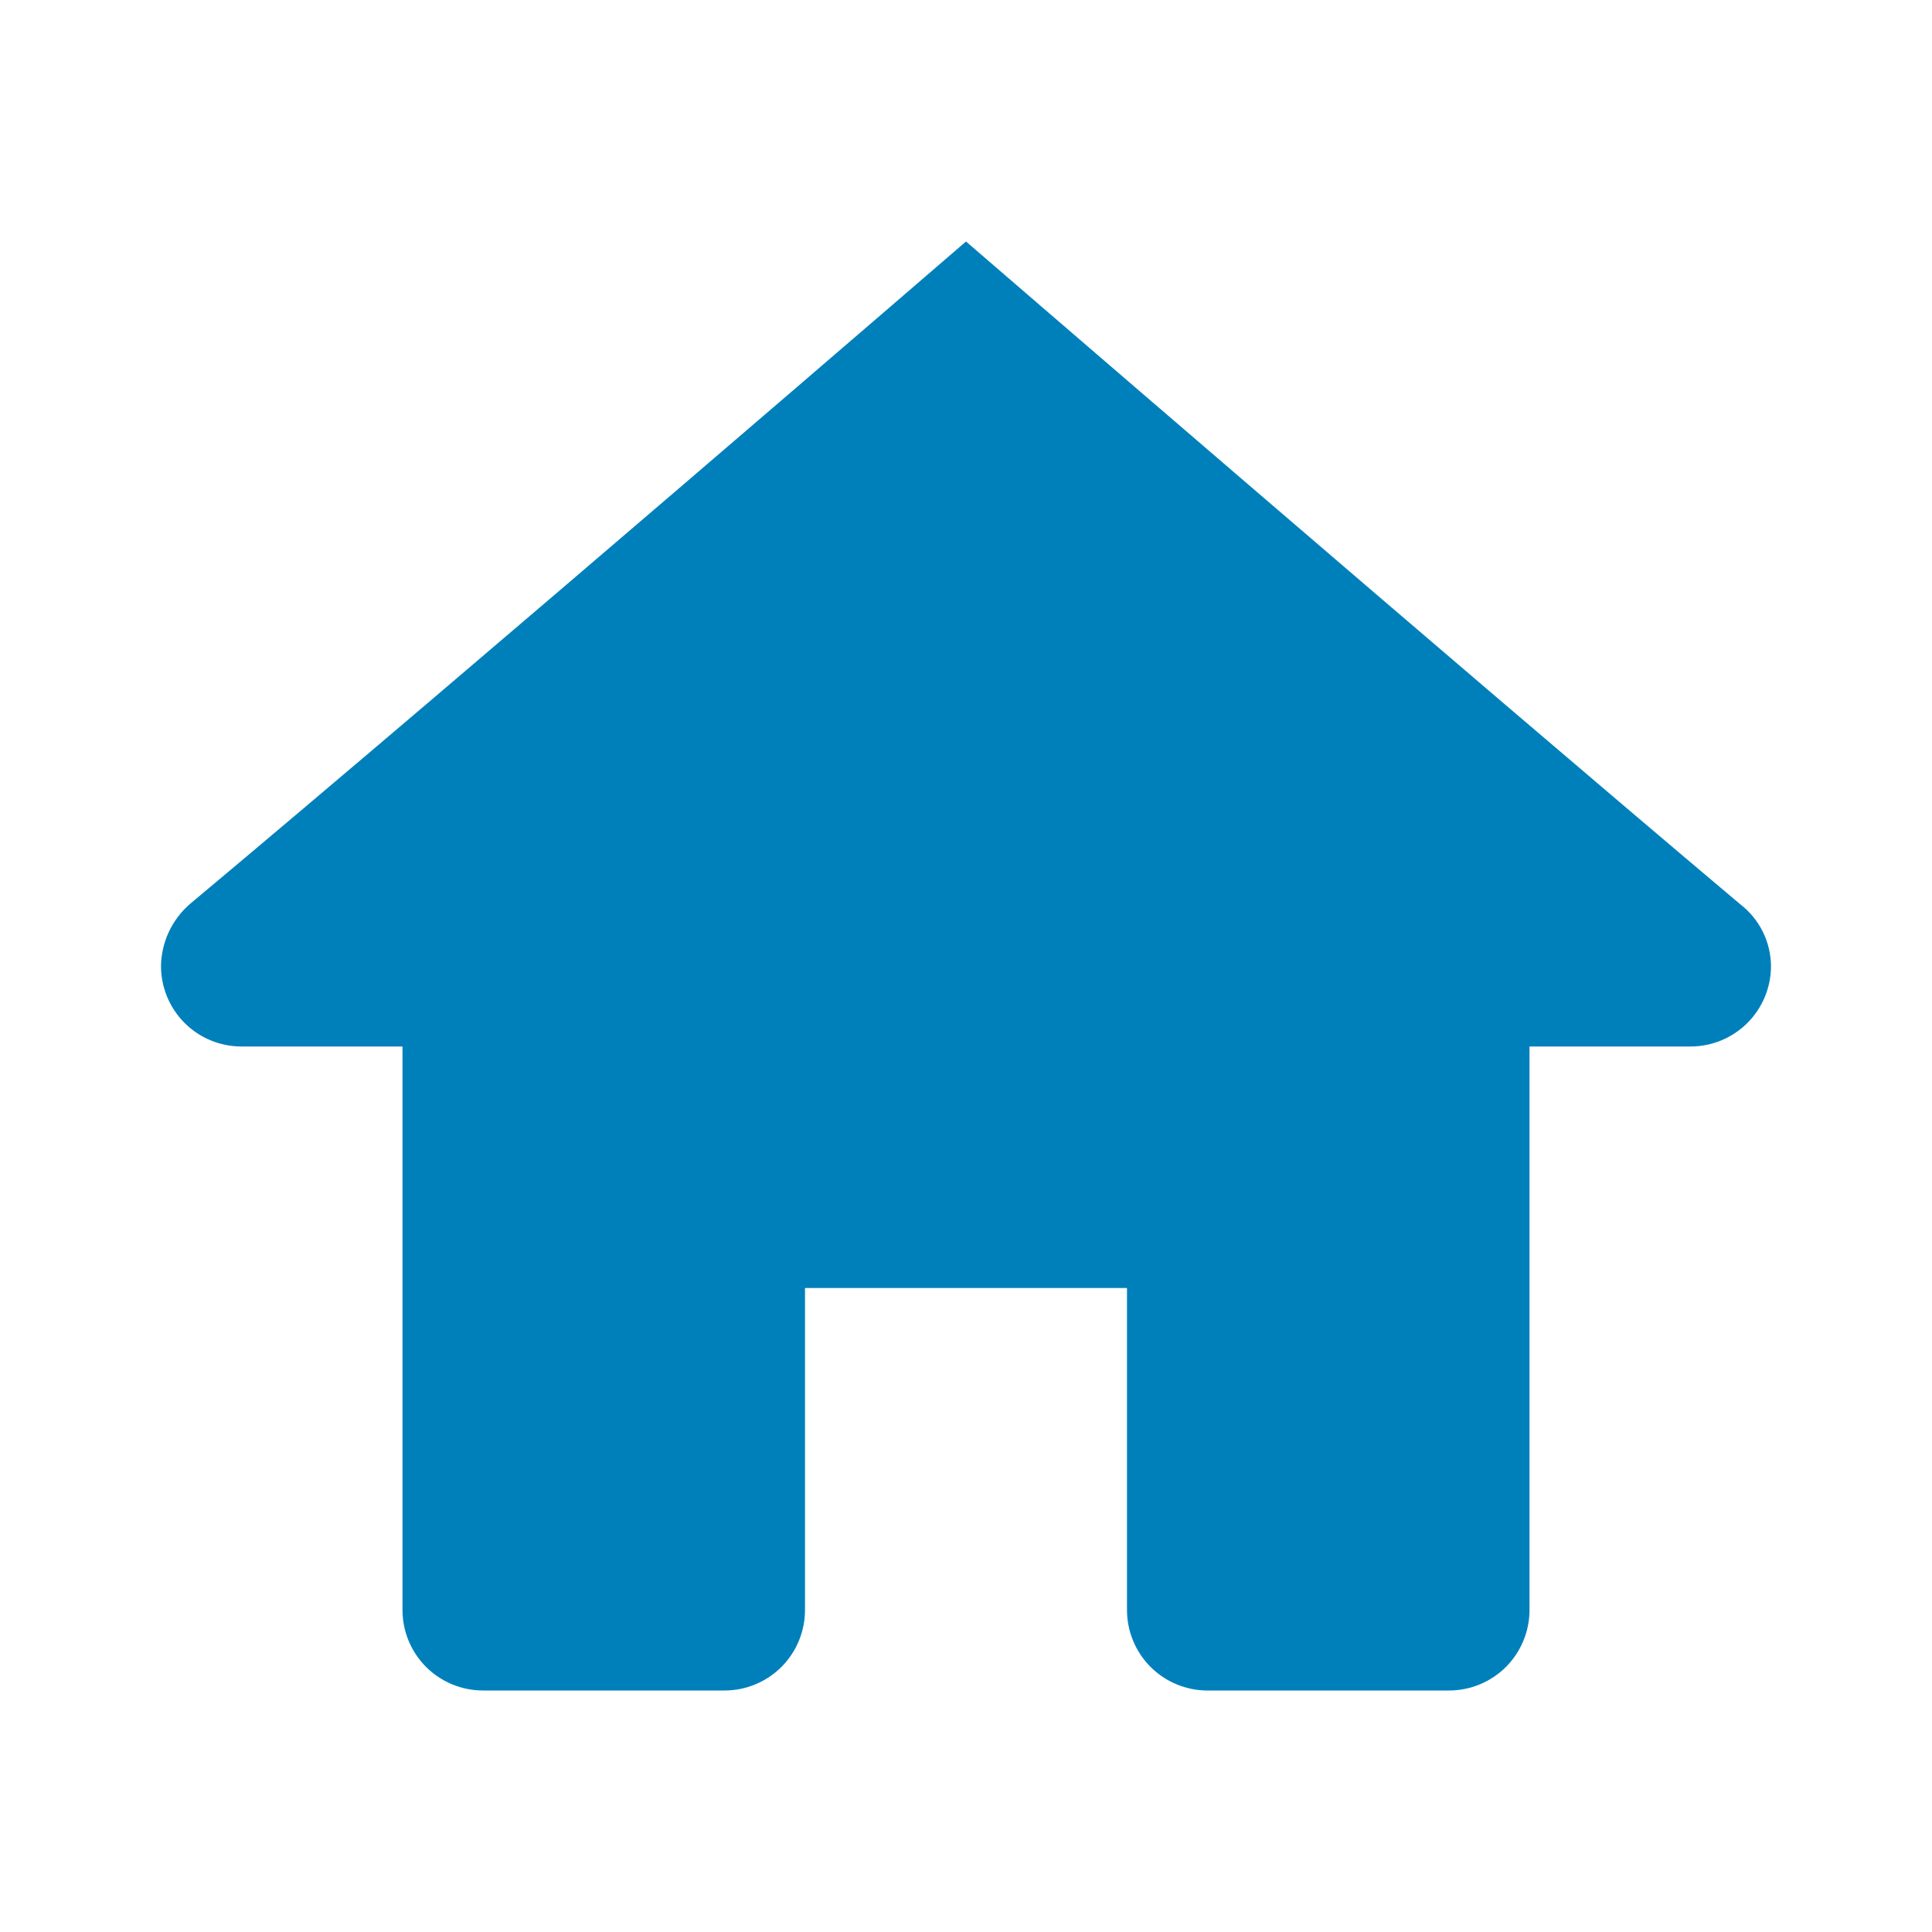
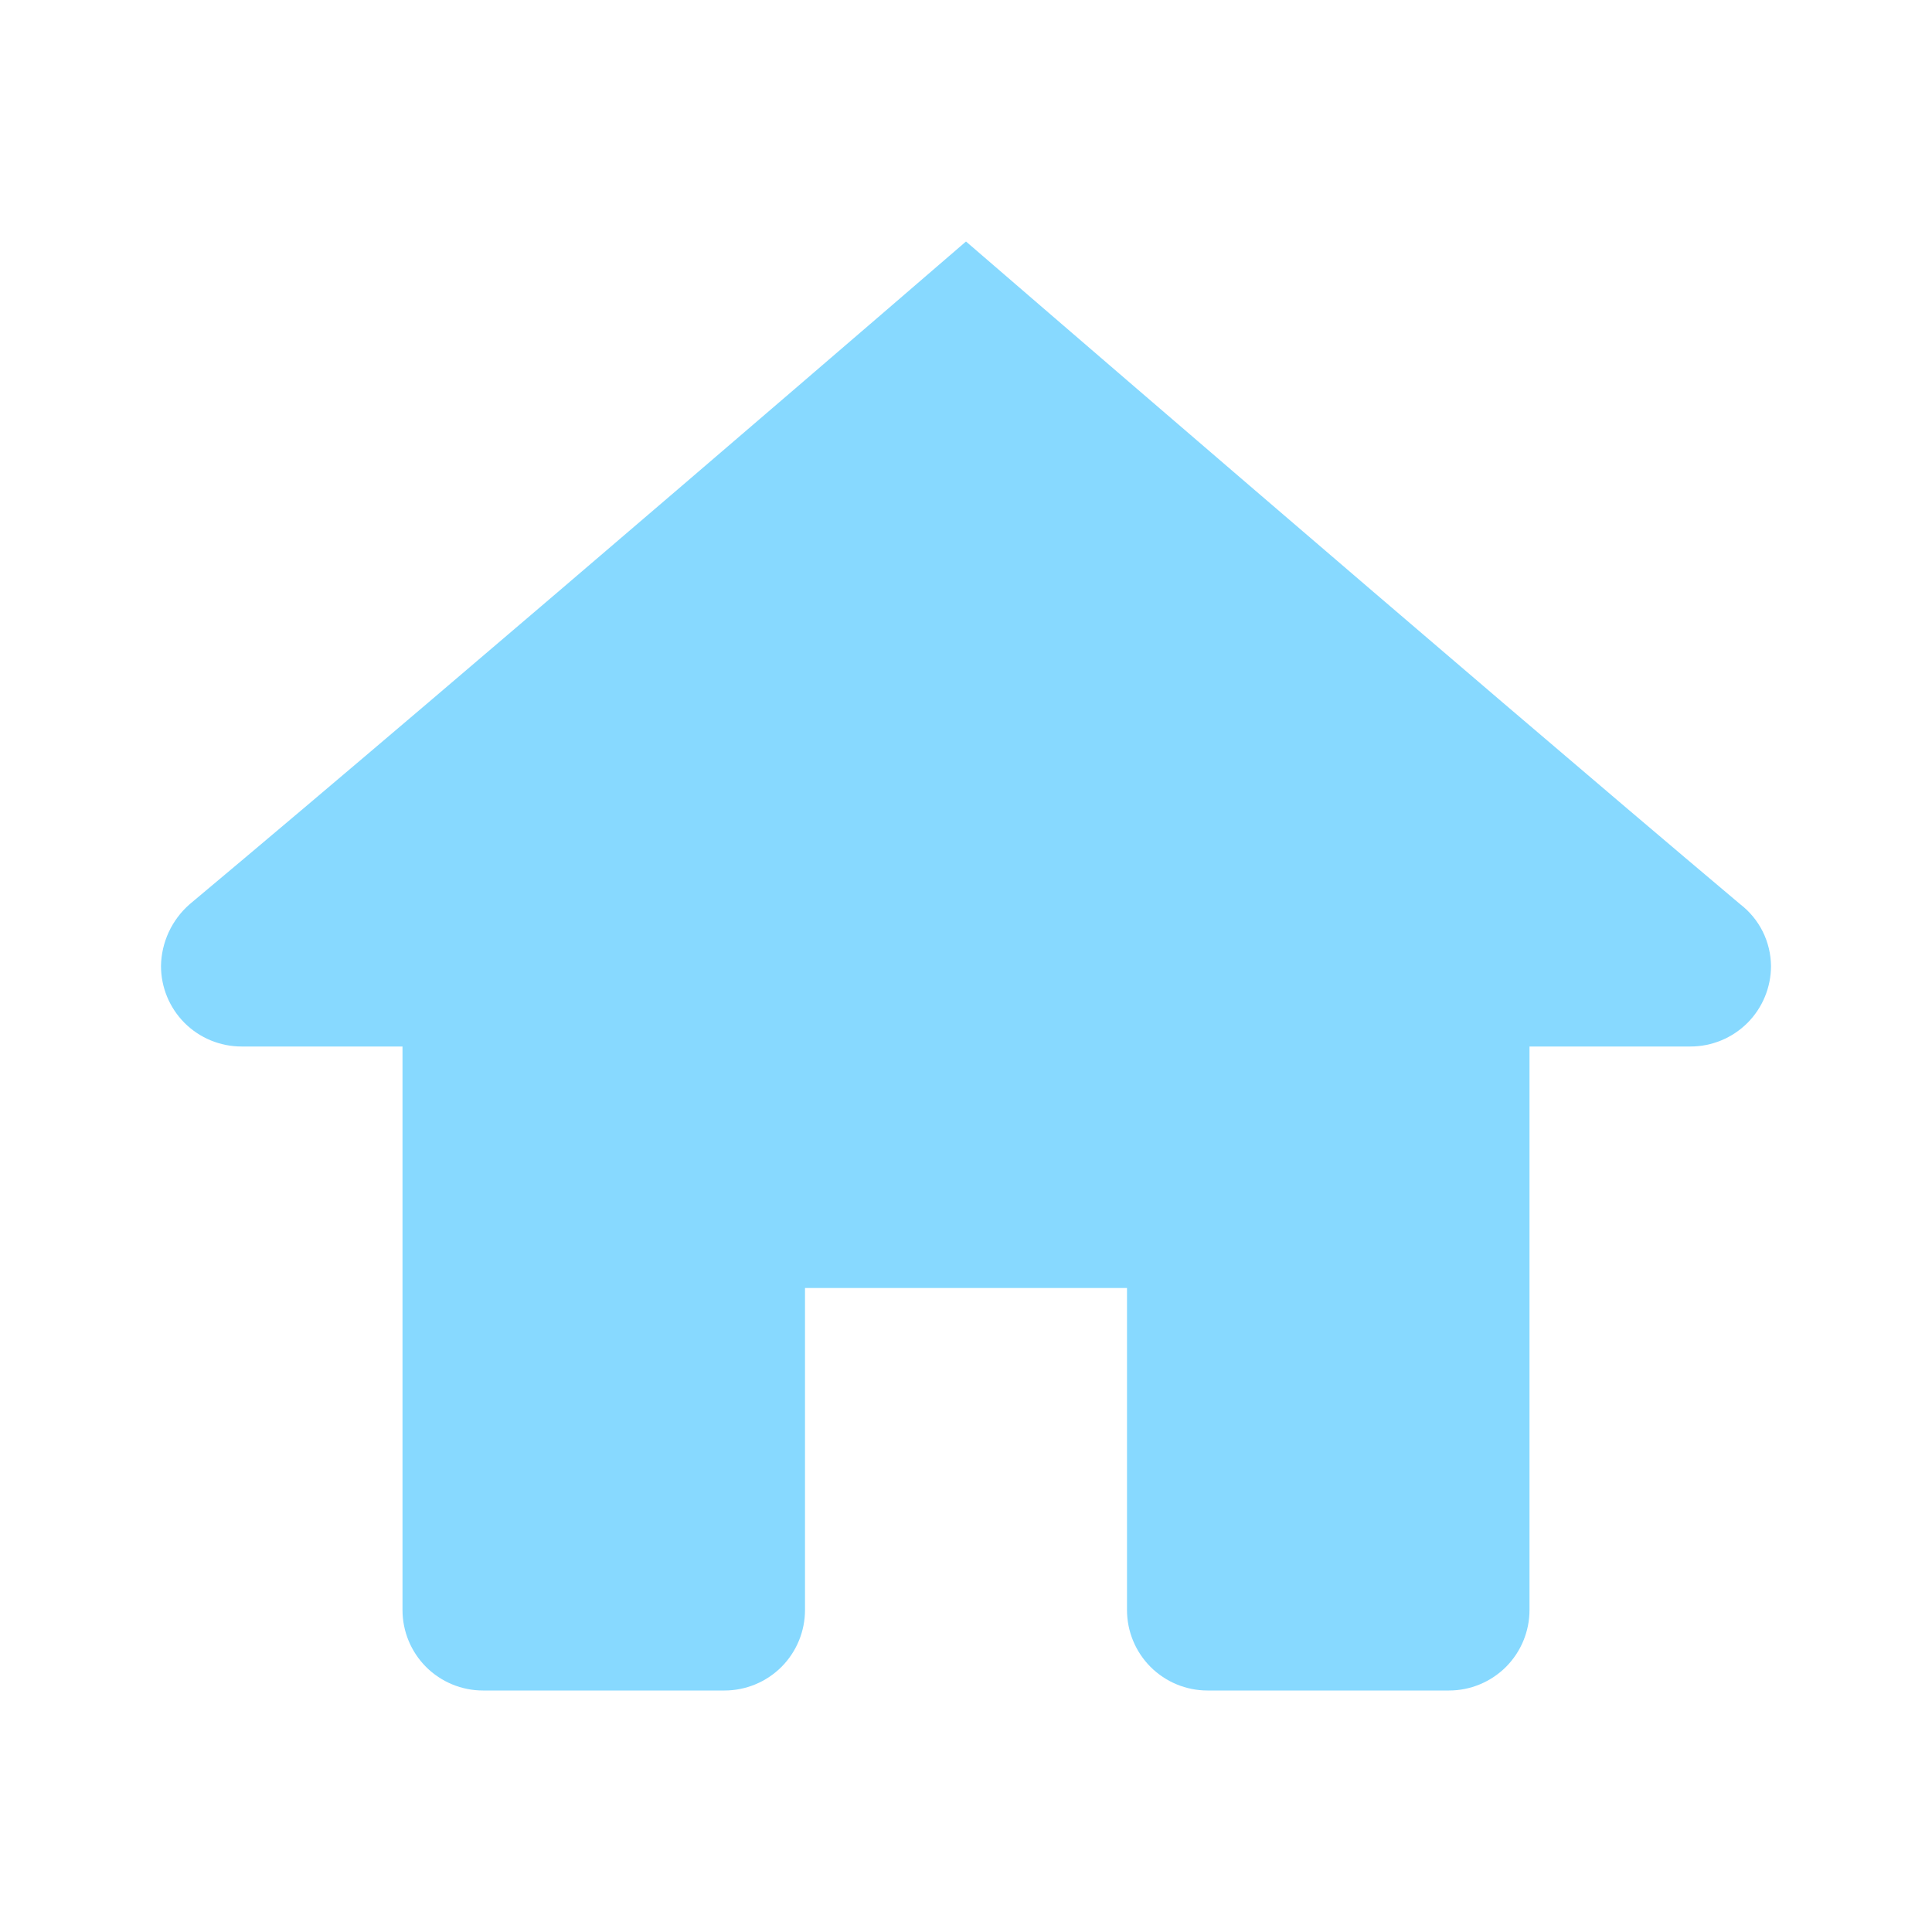
<svg xmlns="http://www.w3.org/2000/svg" width="36" height="36" viewBox="0 0 36 36" fill="none">
-   <path d="M18 4.5C18 4.5 8.721 12.51 3.535 16.848C3.37 16.992 3.237 17.169 3.145 17.367C3.053 17.566 3.003 17.781 3 18C3 18.398 3.158 18.779 3.439 19.061C3.721 19.342 4.102 19.5 4.5 19.5H7.5V30C7.5 30.398 7.658 30.779 7.939 31.061C8.221 31.342 8.602 31.5 9 31.5H13.5C13.898 31.5 14.279 31.342 14.561 31.061C14.842 30.779 15 30.398 15 30V24H21V30C21 30.398 21.158 30.779 21.439 31.061C21.721 31.342 22.102 31.5 22.5 31.5H27C27.398 31.5 27.779 31.342 28.061 31.061C28.342 30.779 28.5 30.398 28.5 30V19.5H31.5C31.898 19.5 32.279 19.342 32.561 19.061C32.842 18.779 33 18.398 33 18C32.998 17.777 32.945 17.557 32.846 17.358C32.746 17.158 32.602 16.984 32.425 16.848C27.276 12.51 18 4.5 18 4.5Z" fill="#0080BB" />
+   <path d="M18 4.5C18 4.5 8.721 12.51 3.535 16.848C3.37 16.992 3.237 17.169 3.145 17.367C3.053 17.566 3.003 17.781 3 18C3 18.398 3.158 18.779 3.439 19.061C3.721 19.342 4.102 19.5 4.5 19.5H7.5V30C7.5 30.398 7.658 30.779 7.939 31.061C8.221 31.342 8.602 31.5 9 31.5H13.5C13.898 31.5 14.279 31.342 14.561 31.061C14.842 30.779 15 30.398 15 30V24H21V30C21 30.398 21.158 30.779 21.439 31.061C21.721 31.342 22.102 31.5 22.5 31.5H27C27.398 31.5 27.779 31.342 28.061 31.061C28.342 30.779 28.5 30.398 28.5 30V19.5H31.5C31.898 19.5 32.279 19.342 32.561 19.061C32.842 18.779 33 18.398 33 18C32.998 17.777 32.945 17.557 32.846 17.358C32.746 17.158 32.602 16.984 32.425 16.848C27.276 12.51 18 4.5 18 4.5Z" fill="#87D9FF" />
</svg>
